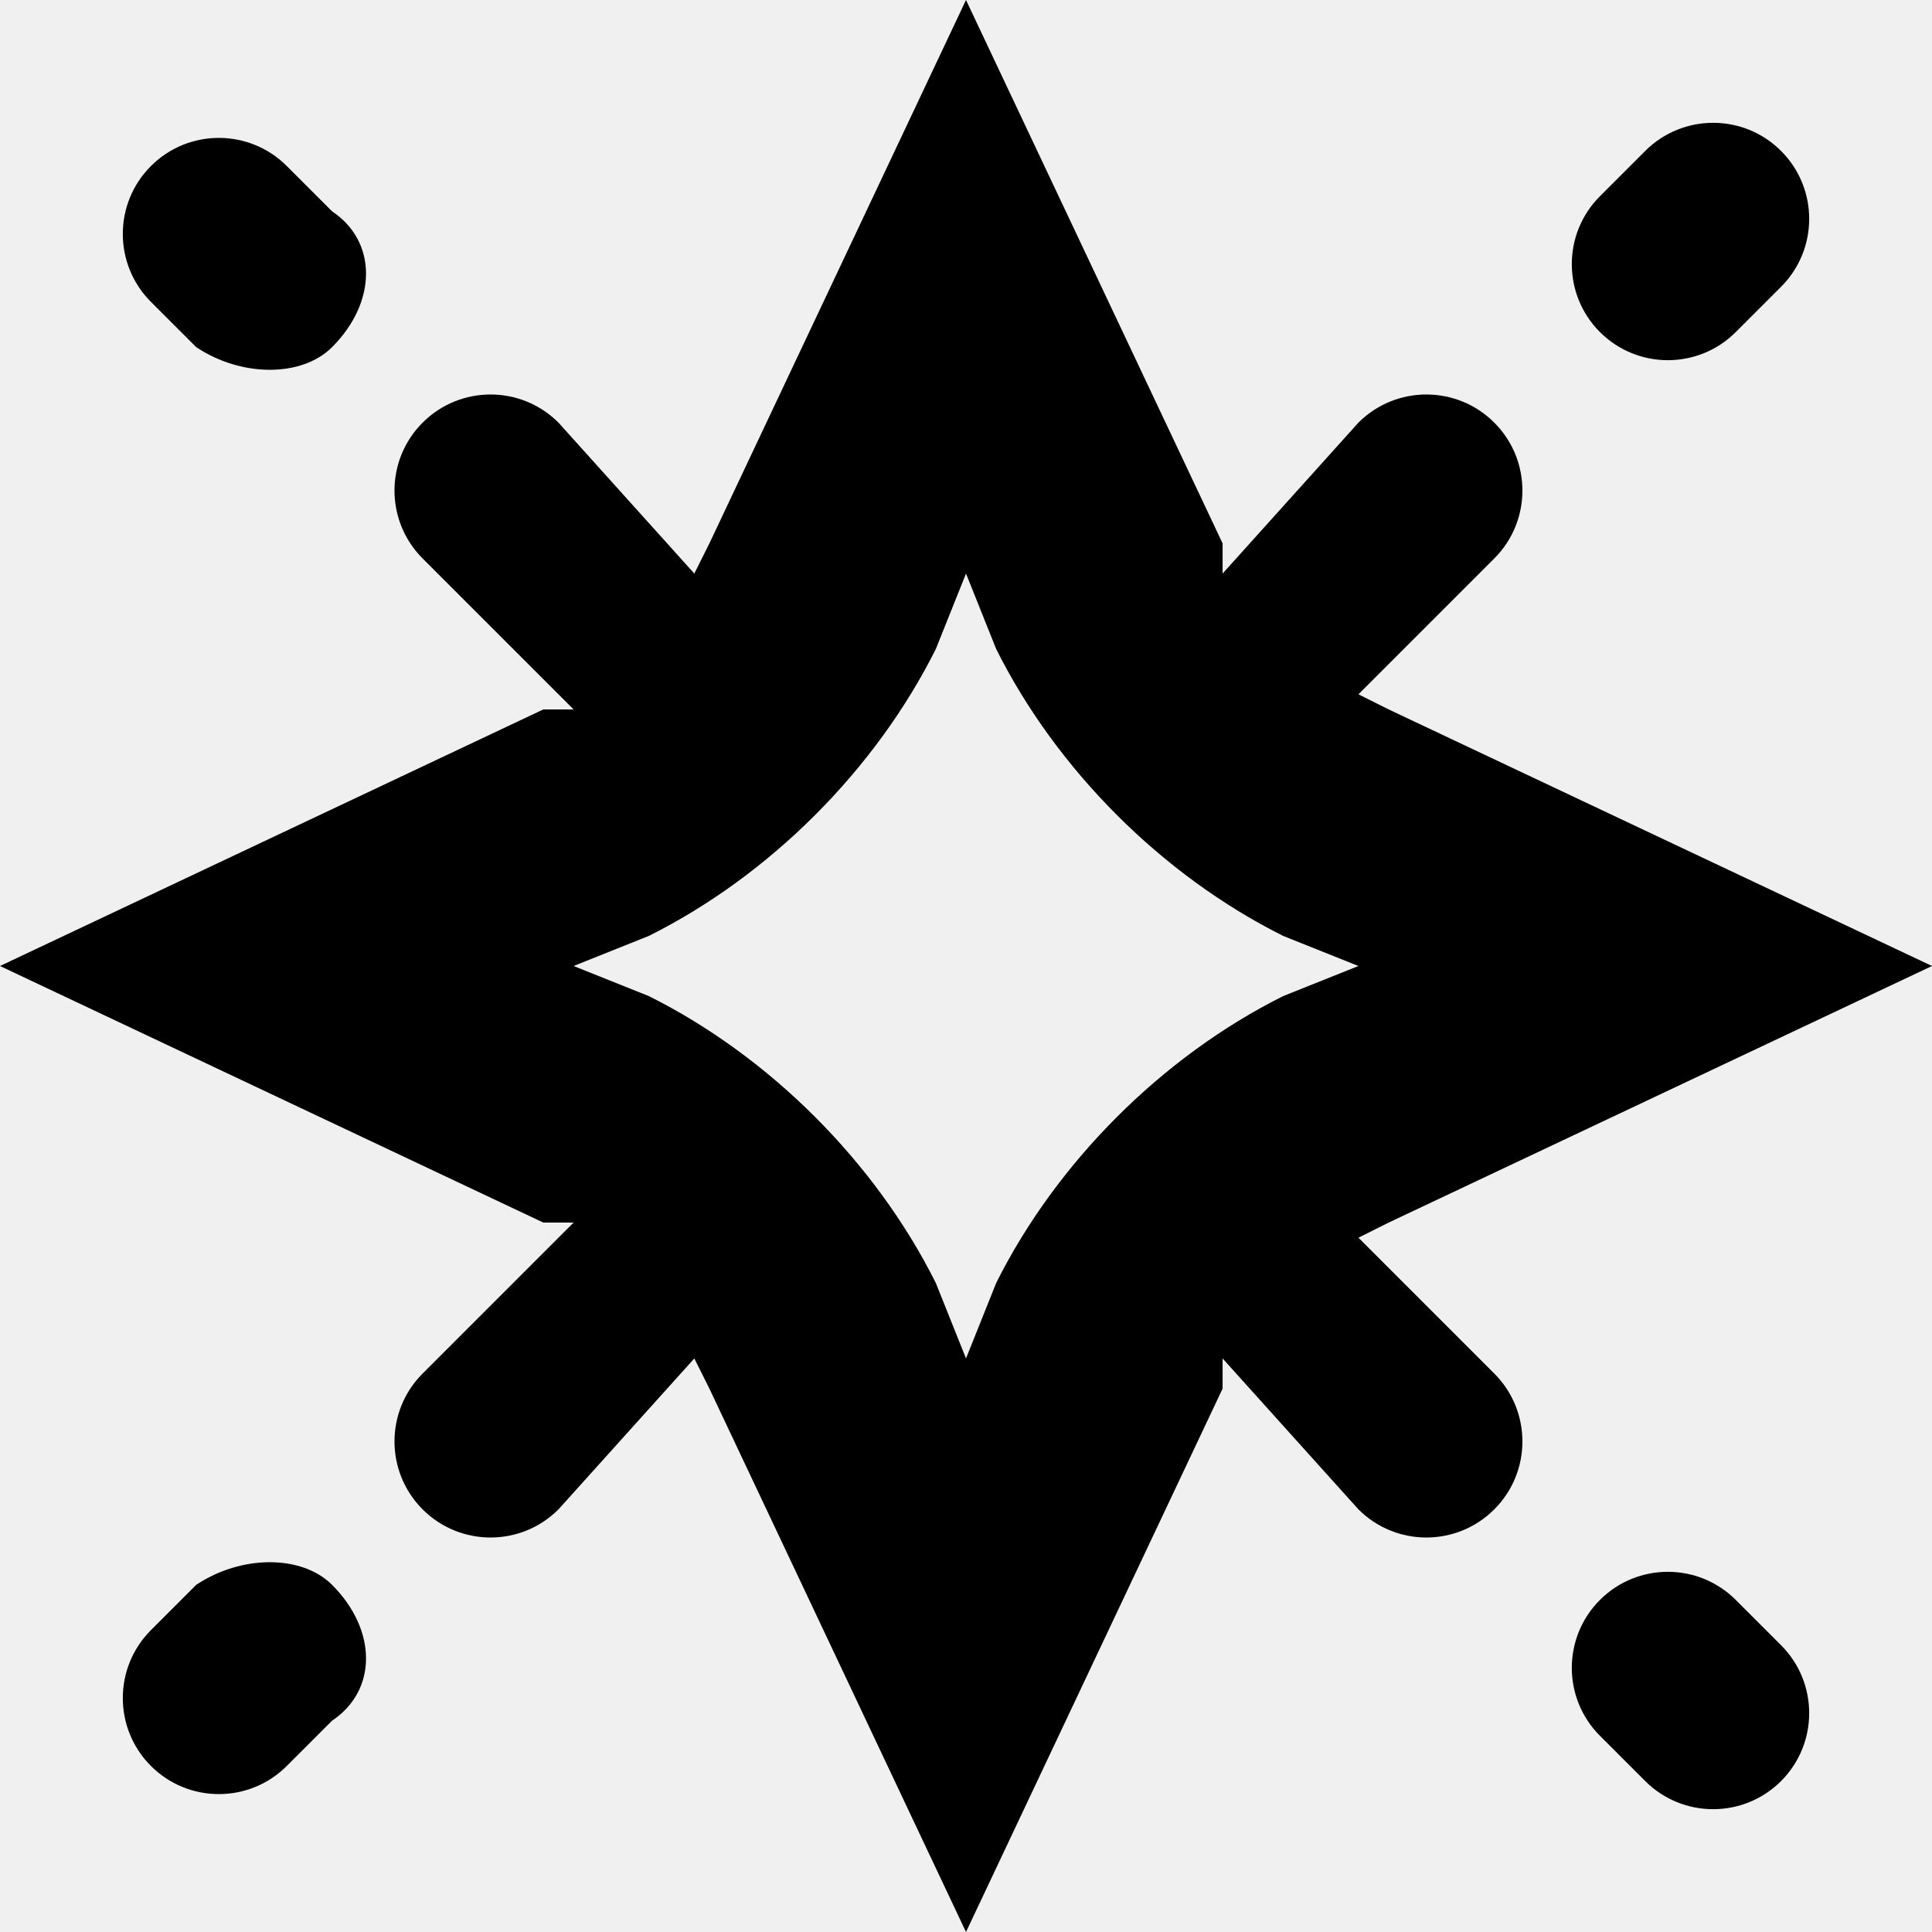
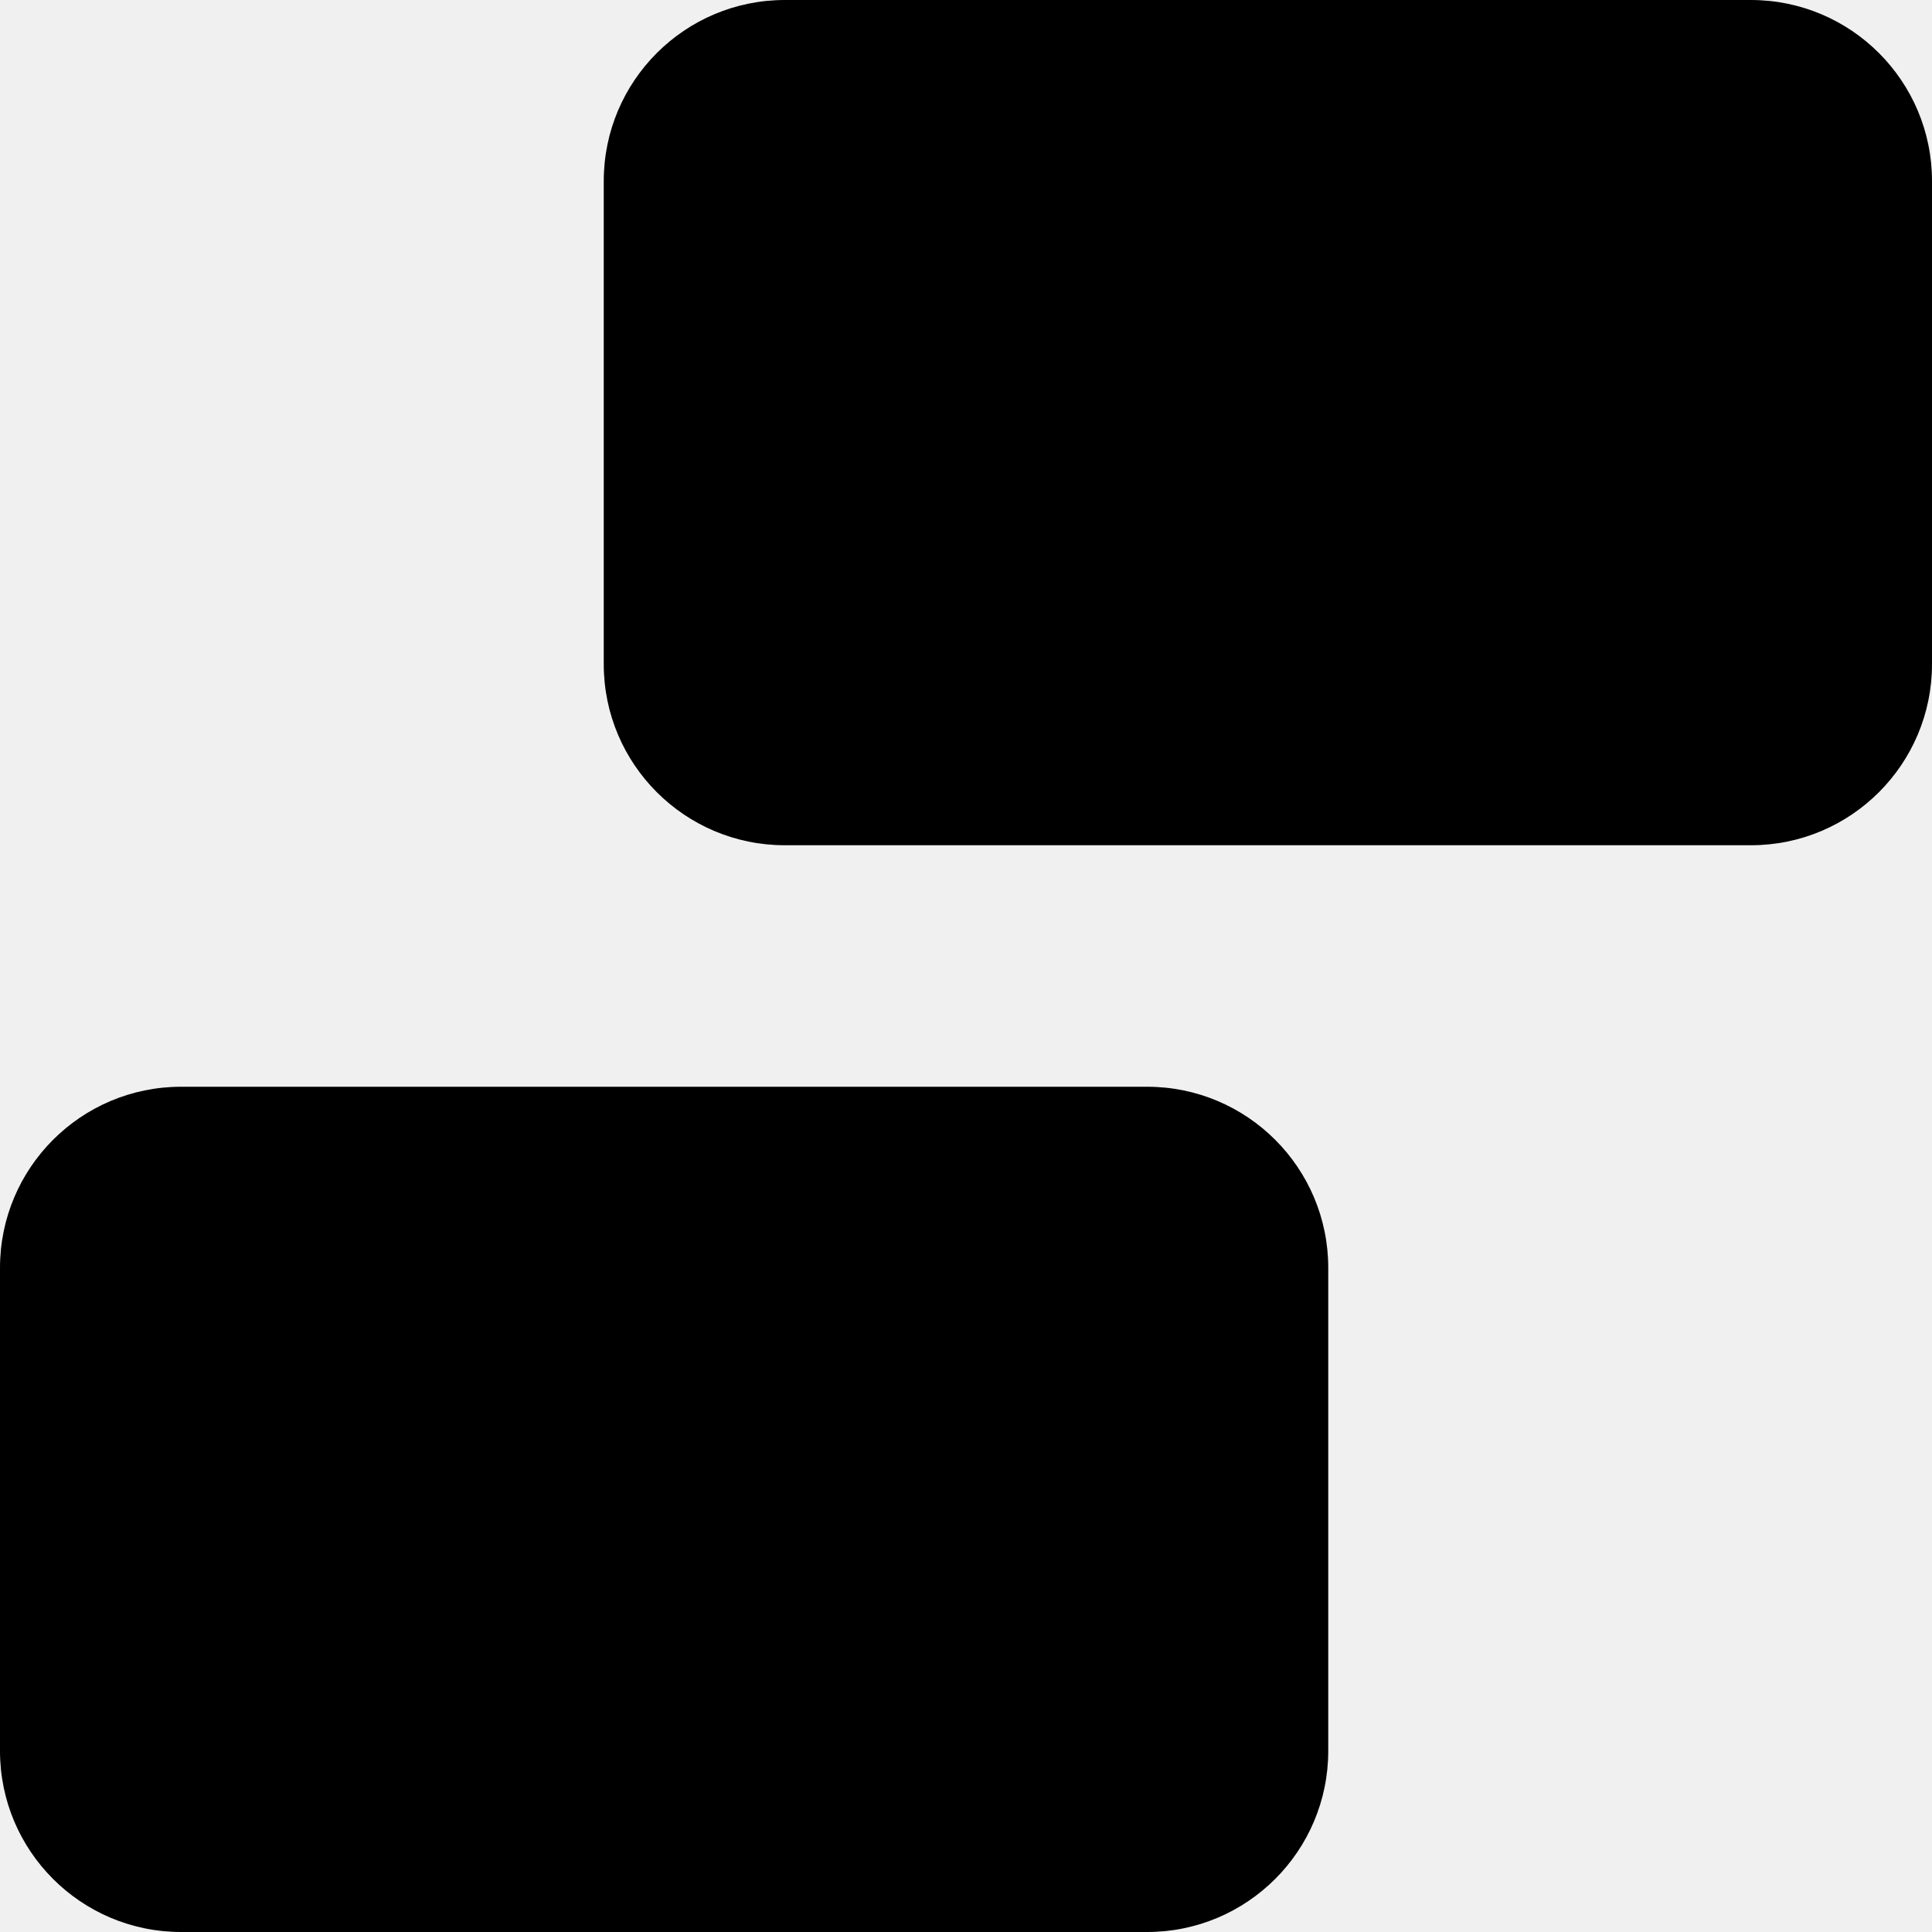
- <svg xmlns="http://www.w3.org/2000/svg" viewBox="0 0 128 128">
-   <path fill-rule="evenodd" d="M81 36 64 0 47 36l-1 2-9-10a6 6 0 0 0-9 9l10 10h-2L0 64l36 17h2L28 91a6 6 0 1 0 9 9l9-10 1 2 17 36 17-36v-2l9 10a6 6 0 1 0 9-9l-9-9 2-1 36-17-36-17-2-1 9-9a6 6 0 1 0-9-9l-9 10v-2Zm-17 2-2 5c-4 8-11 15-19 19l-5 2 5 2c8 4 15 11 19 19l2 5 2-5c4-8 11-15 19-19l5-2-5-2c-8-4-15-11-19-19l-2-5Z" clip-rule="evenodd" />
-   <path d="M118 19a6 6 0 0 0-9-9l-3 3a6 6 0 1 0 9 9l3-3Zm-96 4c-2 2-6 2-9 0l-3-3a6 6 0 1 1 9-9l3 3c3 2 3 6 0 9Zm0 82c-2-2-6-2-9 0l-3 3a6 6 0 1 0 9 9l3-3c3-2 3-6 0-9Zm96 4a6 6 0 0 1-9 9l-3-3a6 6 0 1 1 9-9l3 3Z" />
-   <style>path{fill:#000}@media (prefers-color-scheme:dark){path{fill:#fff}}</style>
+ <svg xmlns="http://www.w3.org/2000/svg" width="32" height="32" viewBox="0 0 32 32" fill="none">
+   <style>
+   @media (prefers-color-scheme: dark) {
+     .a { fill: #fff; }
+   }
+ </style>
+   <rect class="a" fill="#000" x="10" y="0" width="22" height="14" rx="3" />
+   <rect class="a" fill="#000" x="0" y="18" width="22" height="14" rx="3" />
</svg>
